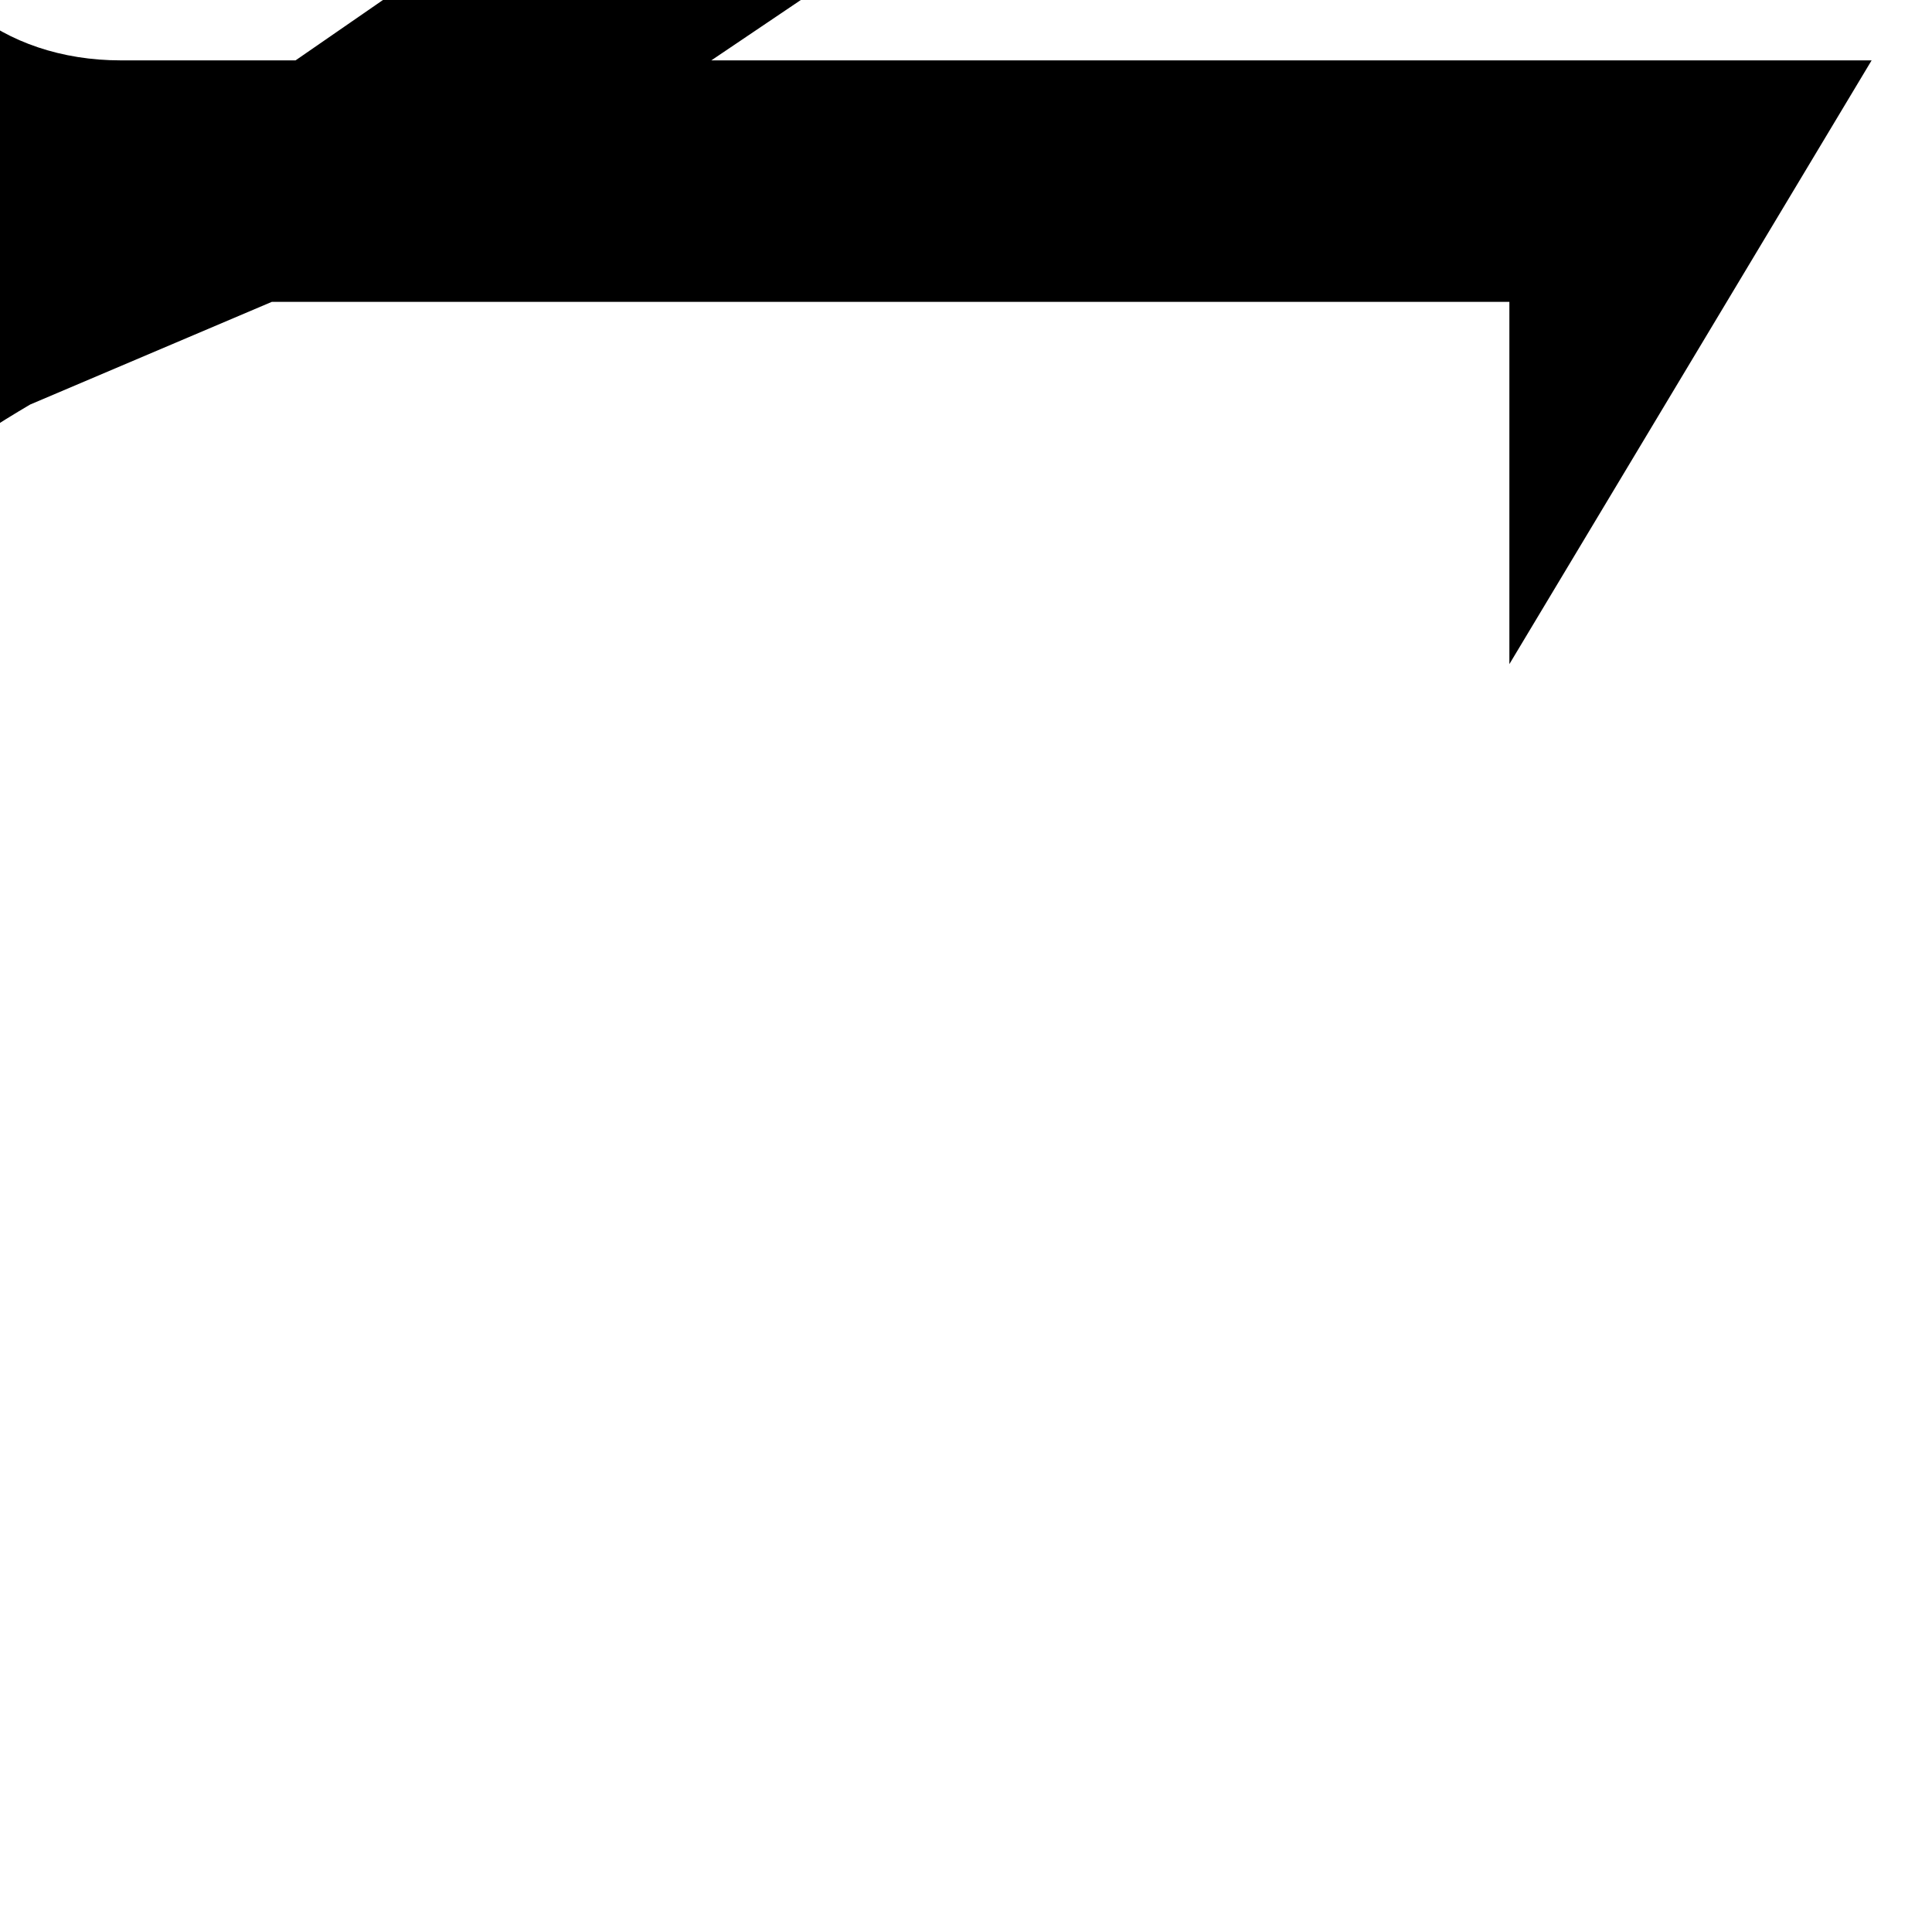
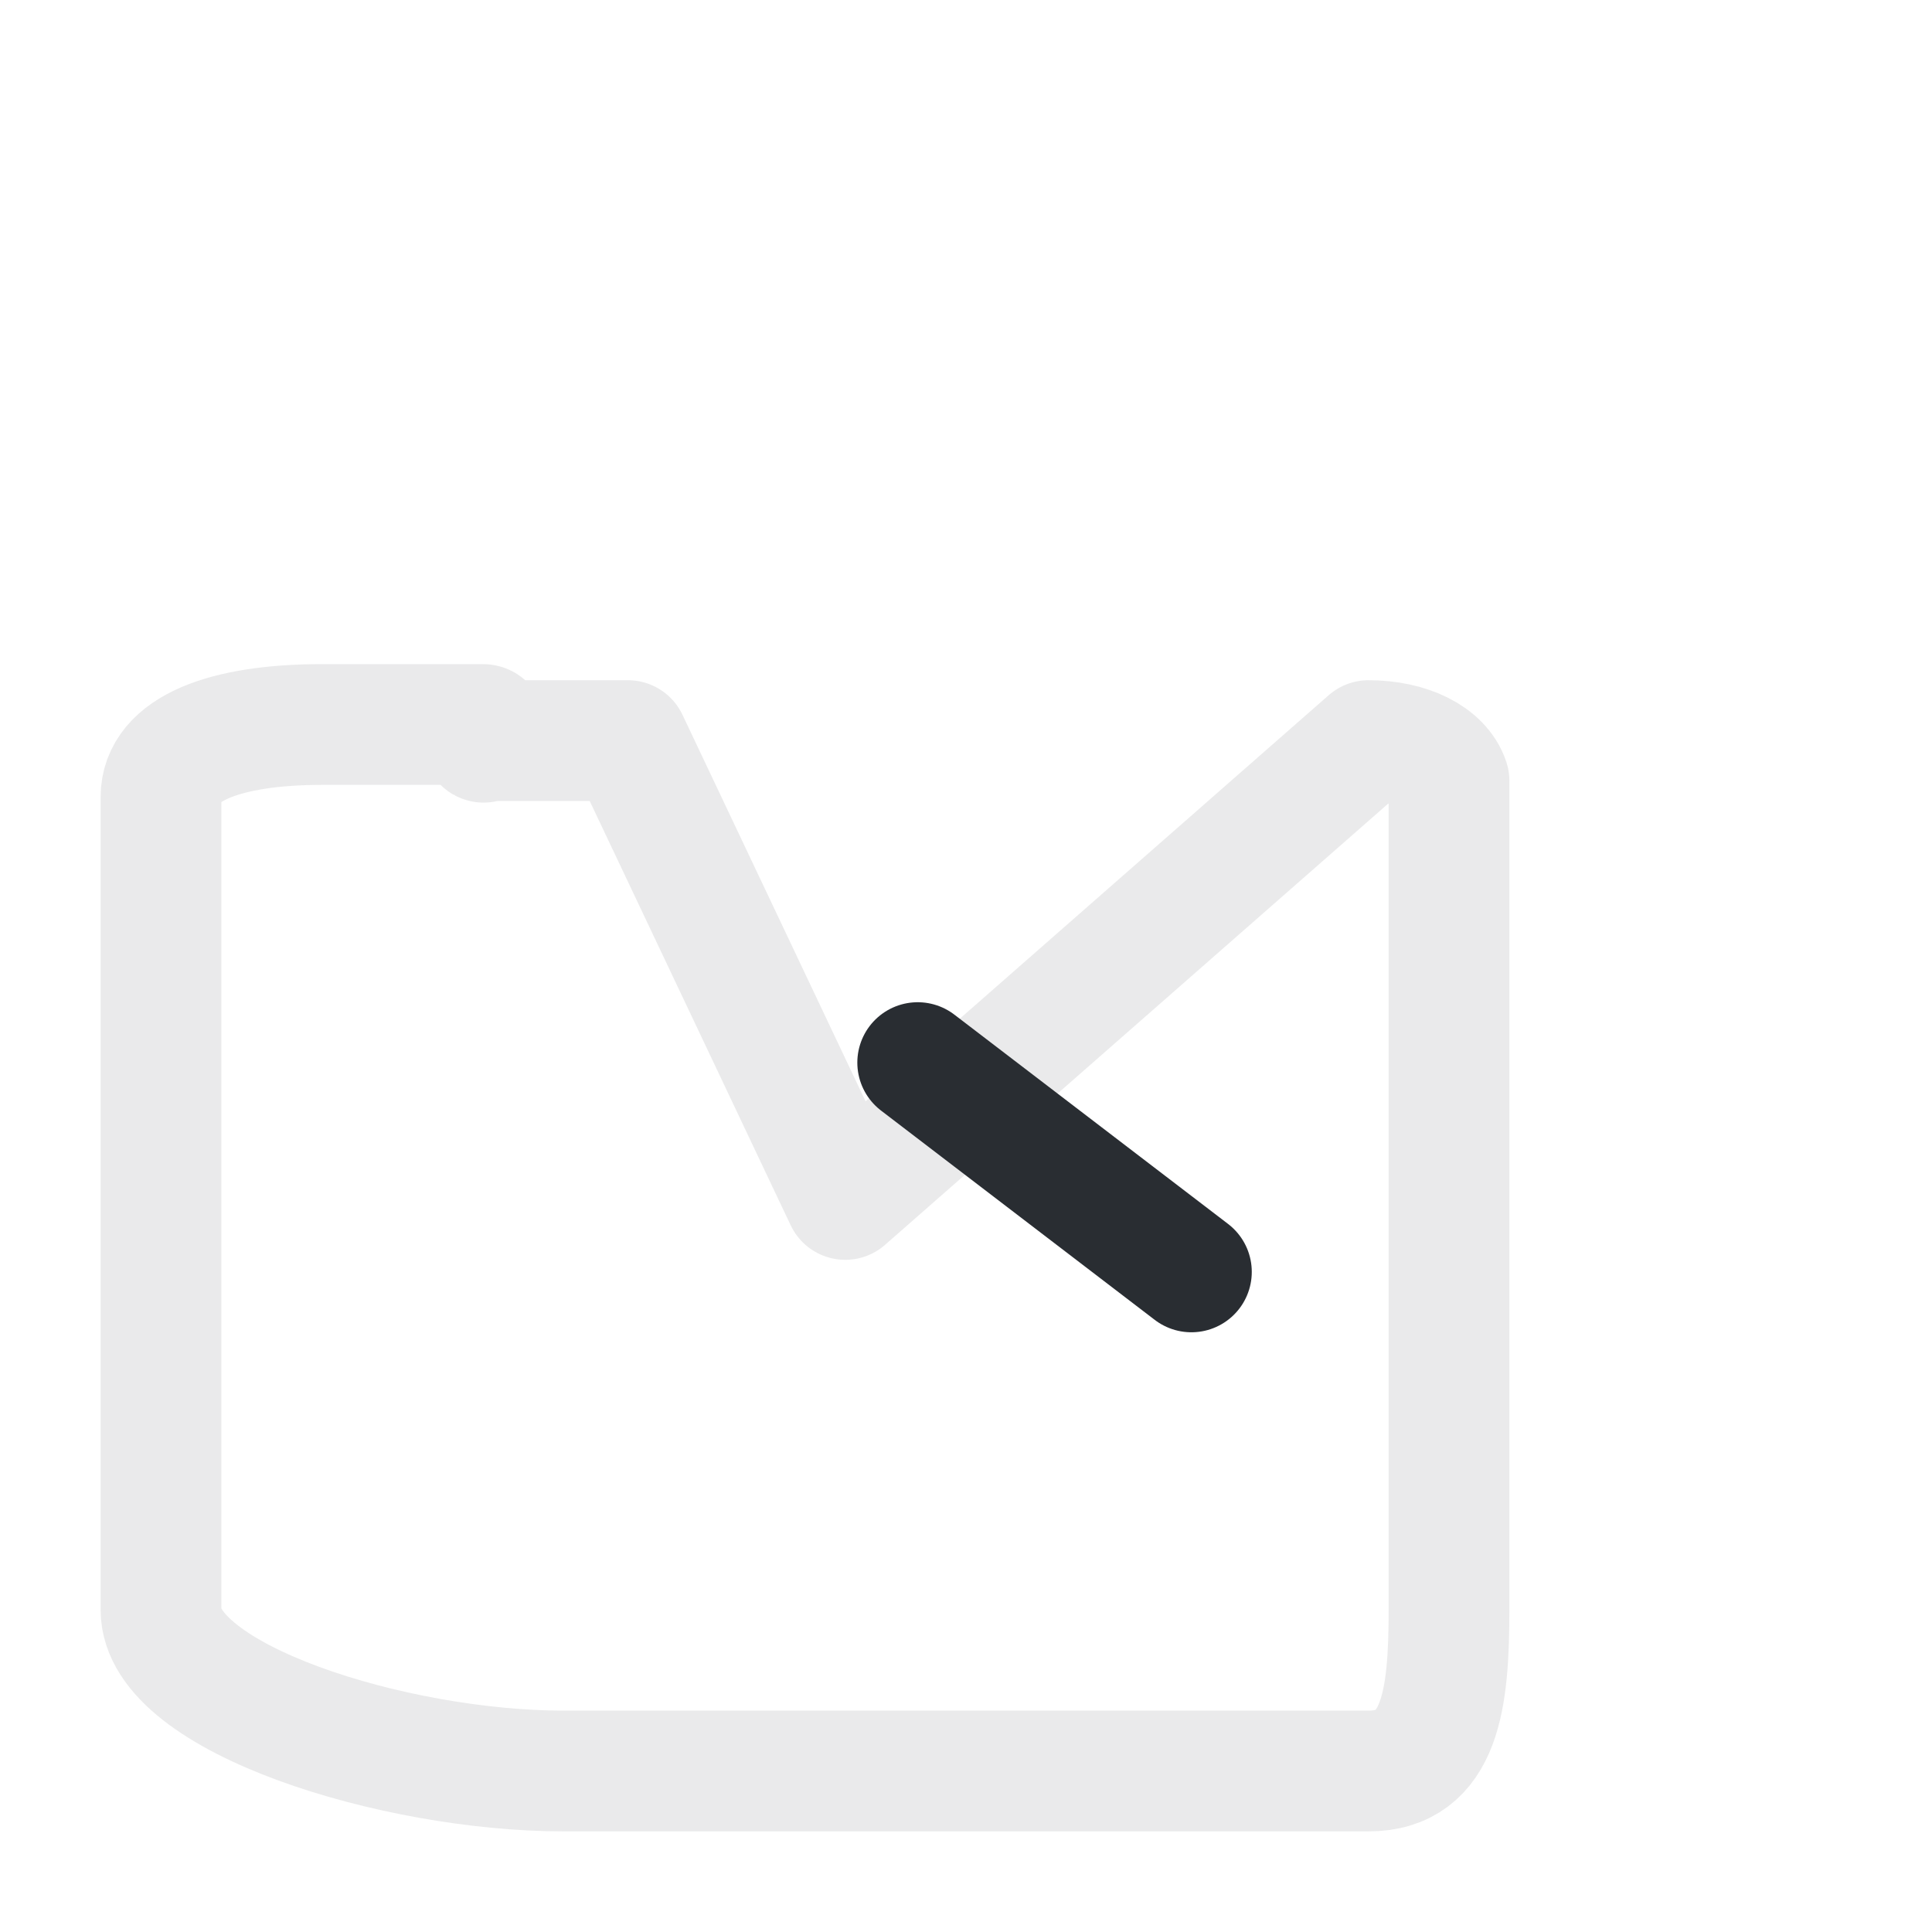
- <svg xmlns="http://www.w3.org/2000/svg" width="800px" height="800px" viewBox="0 0 64 64" aria-hidden="true" role="img" class="iconify iconify--emojione-monotone" preserveAspectRatio="xMidYMid meet">
-   <path d="M62 2H4c-3.9 0-7-2.4-7-6V18c0-2.1 1.8-3.3 4.0-4.6l15.3-6.5l12.6-8.5c4.6-3.8 5.4-9.6 0-9.6L4 6v4h46v12z" fill="#000000" />
+ <svg xmlns="http://www.w3.org/2000/svg" width="800px" height="800px" viewBox="0 0 24 24" fill="none">
+   <path opacity="0.1" d="M7 9.2H7.8L10.5 14.9L17.0 9.2H17C17.5 9.2 17.9 9.4 18 9.7V20C18 21.1 17.9 22 17 22H7C4.9 22 2 21.1 2 20V9.9C2 9.3 2.8 9.0 4 9.0H6C6.1 9.0 6 9.3 6 9.2Z" stroke="#292D32" stroke-width="1.5" stroke-linecap="round" stroke-linejoin="round" />
+   <path d="M14.8 15.8L11.4 13.2" stroke="#292D32" stroke-width="1.5" stroke-linecap="round" stroke-linejoin="round" />
</svg>
